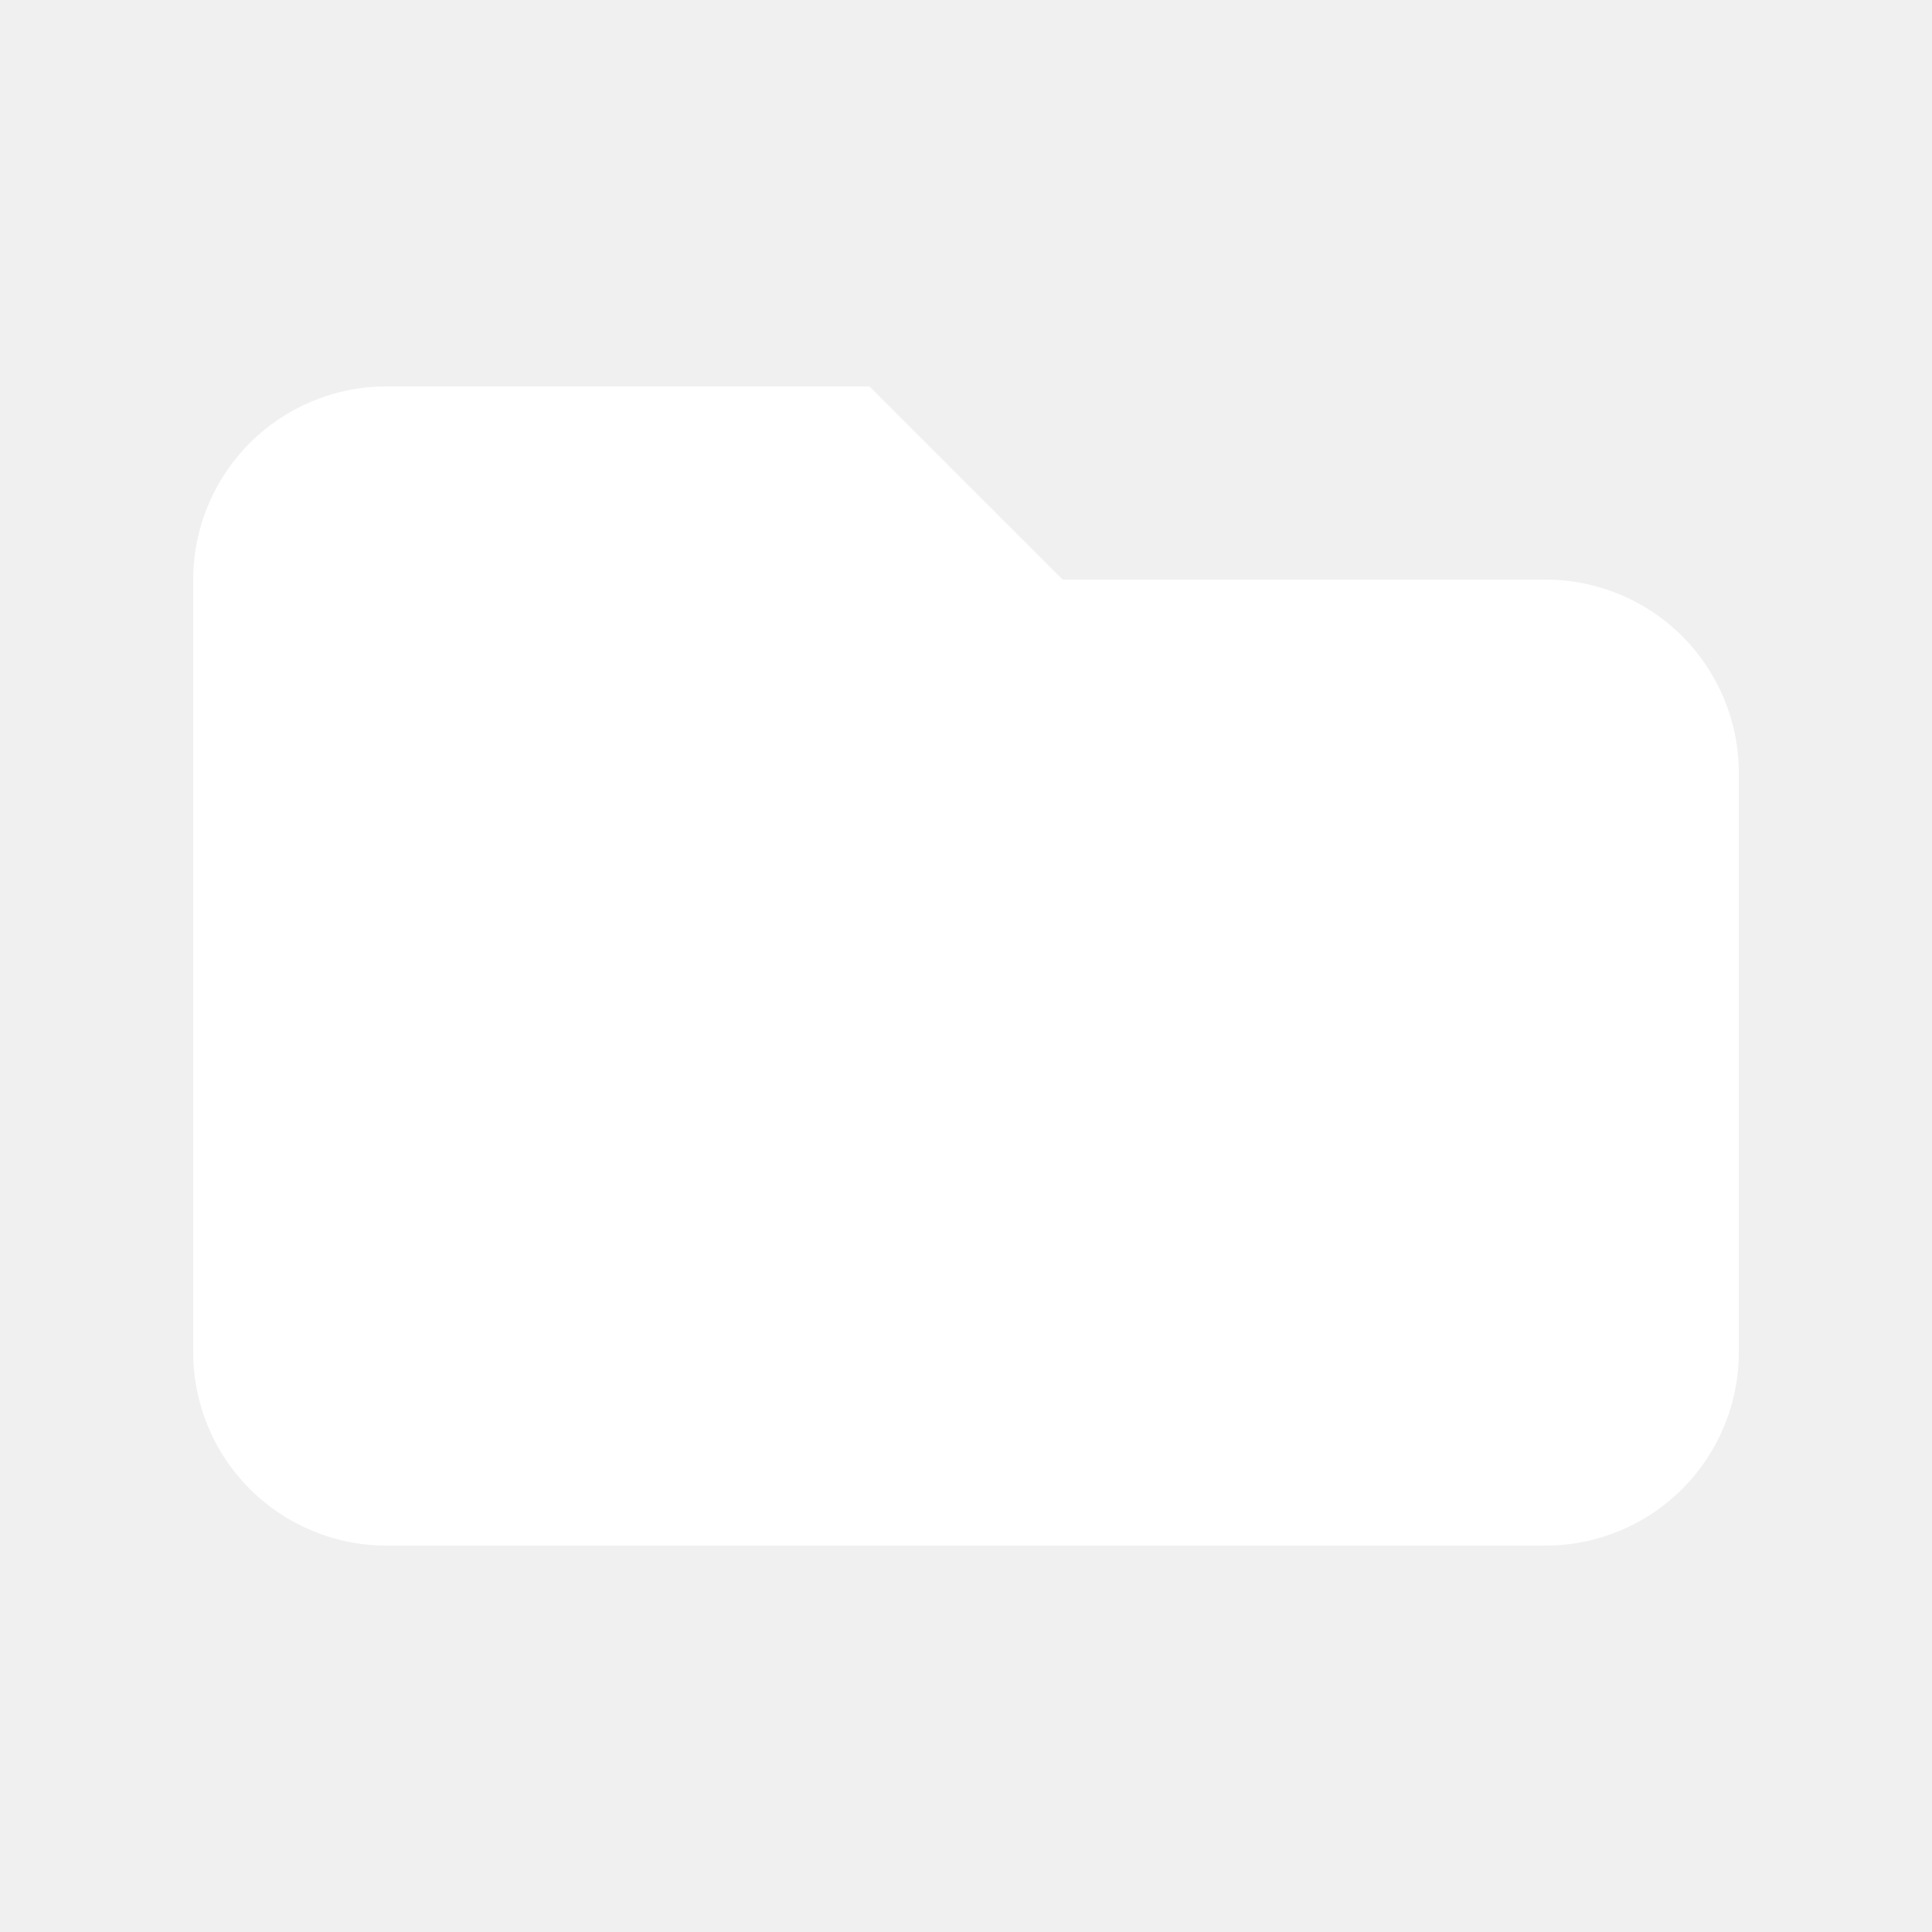
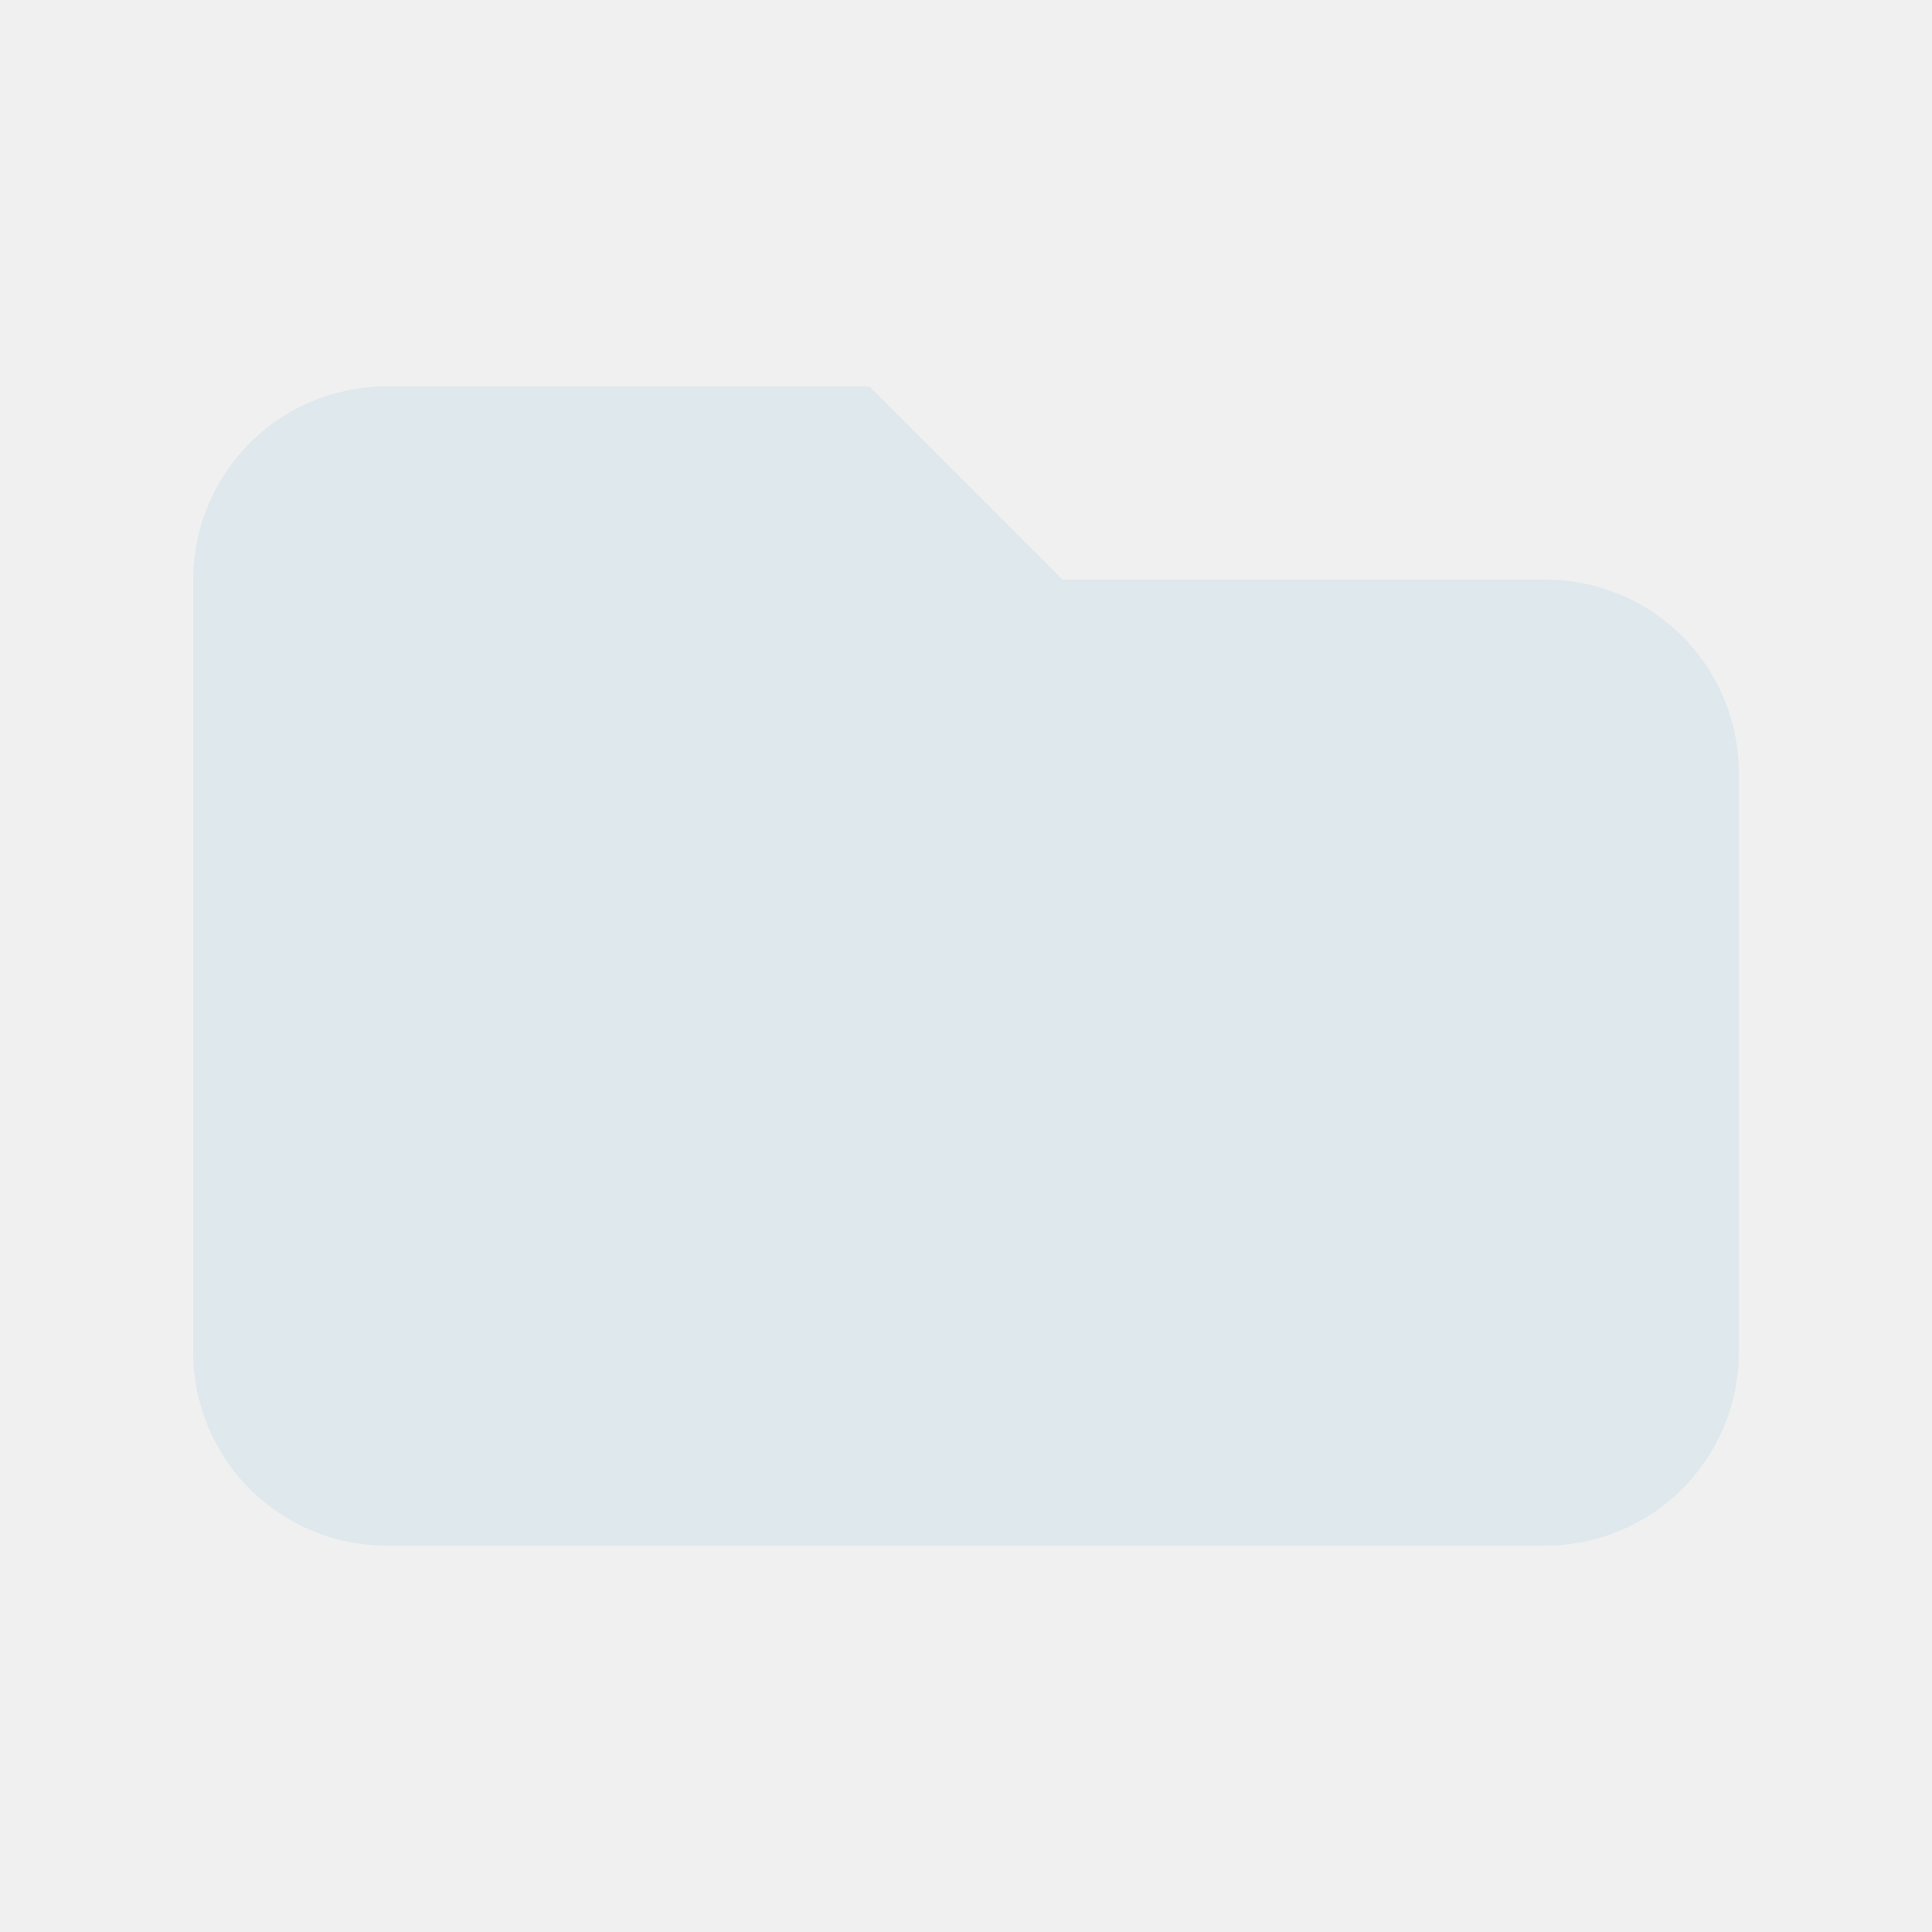
<svg xmlns="http://www.w3.org/2000/svg" width="20" height="20" viewBox="0 0 20 20" fill="none">
-   <path d="M2 6C2 5.47 2.211 4.961 2.586 4.586C2.961 4.211 3.47 4 4 4H9L11 6H16C16.53 6 17.039 6.211 17.414 6.586C17.789 6.961 18 7.47 18 8V14C18 14.53 17.789 15.039 17.414 15.414C17.039 15.789 16.53 16 16 16H4C3.47 16 2.961 15.789 2.586 15.414C2.211 15.039 2 14.53 2 14V6Z" fill="white" />
+   <path d="M2 6C2 5.47 2.211 4.961 2.586 4.586C2.961 4.211 3.47 4 4 4H9L11 6H16C16.53 6 17.039 6.211 17.414 6.586C17.789 6.961 18 7.47 18 8V14C18 14.53 17.789 15.039 17.414 15.414C17.039 15.789 16.53 16 16 16H4C3.47 16 2.961 15.789 2.586 15.414C2.211 15.039 2 14.53 2 14V6Z" fill="#DFE8EC" />
</svg>
